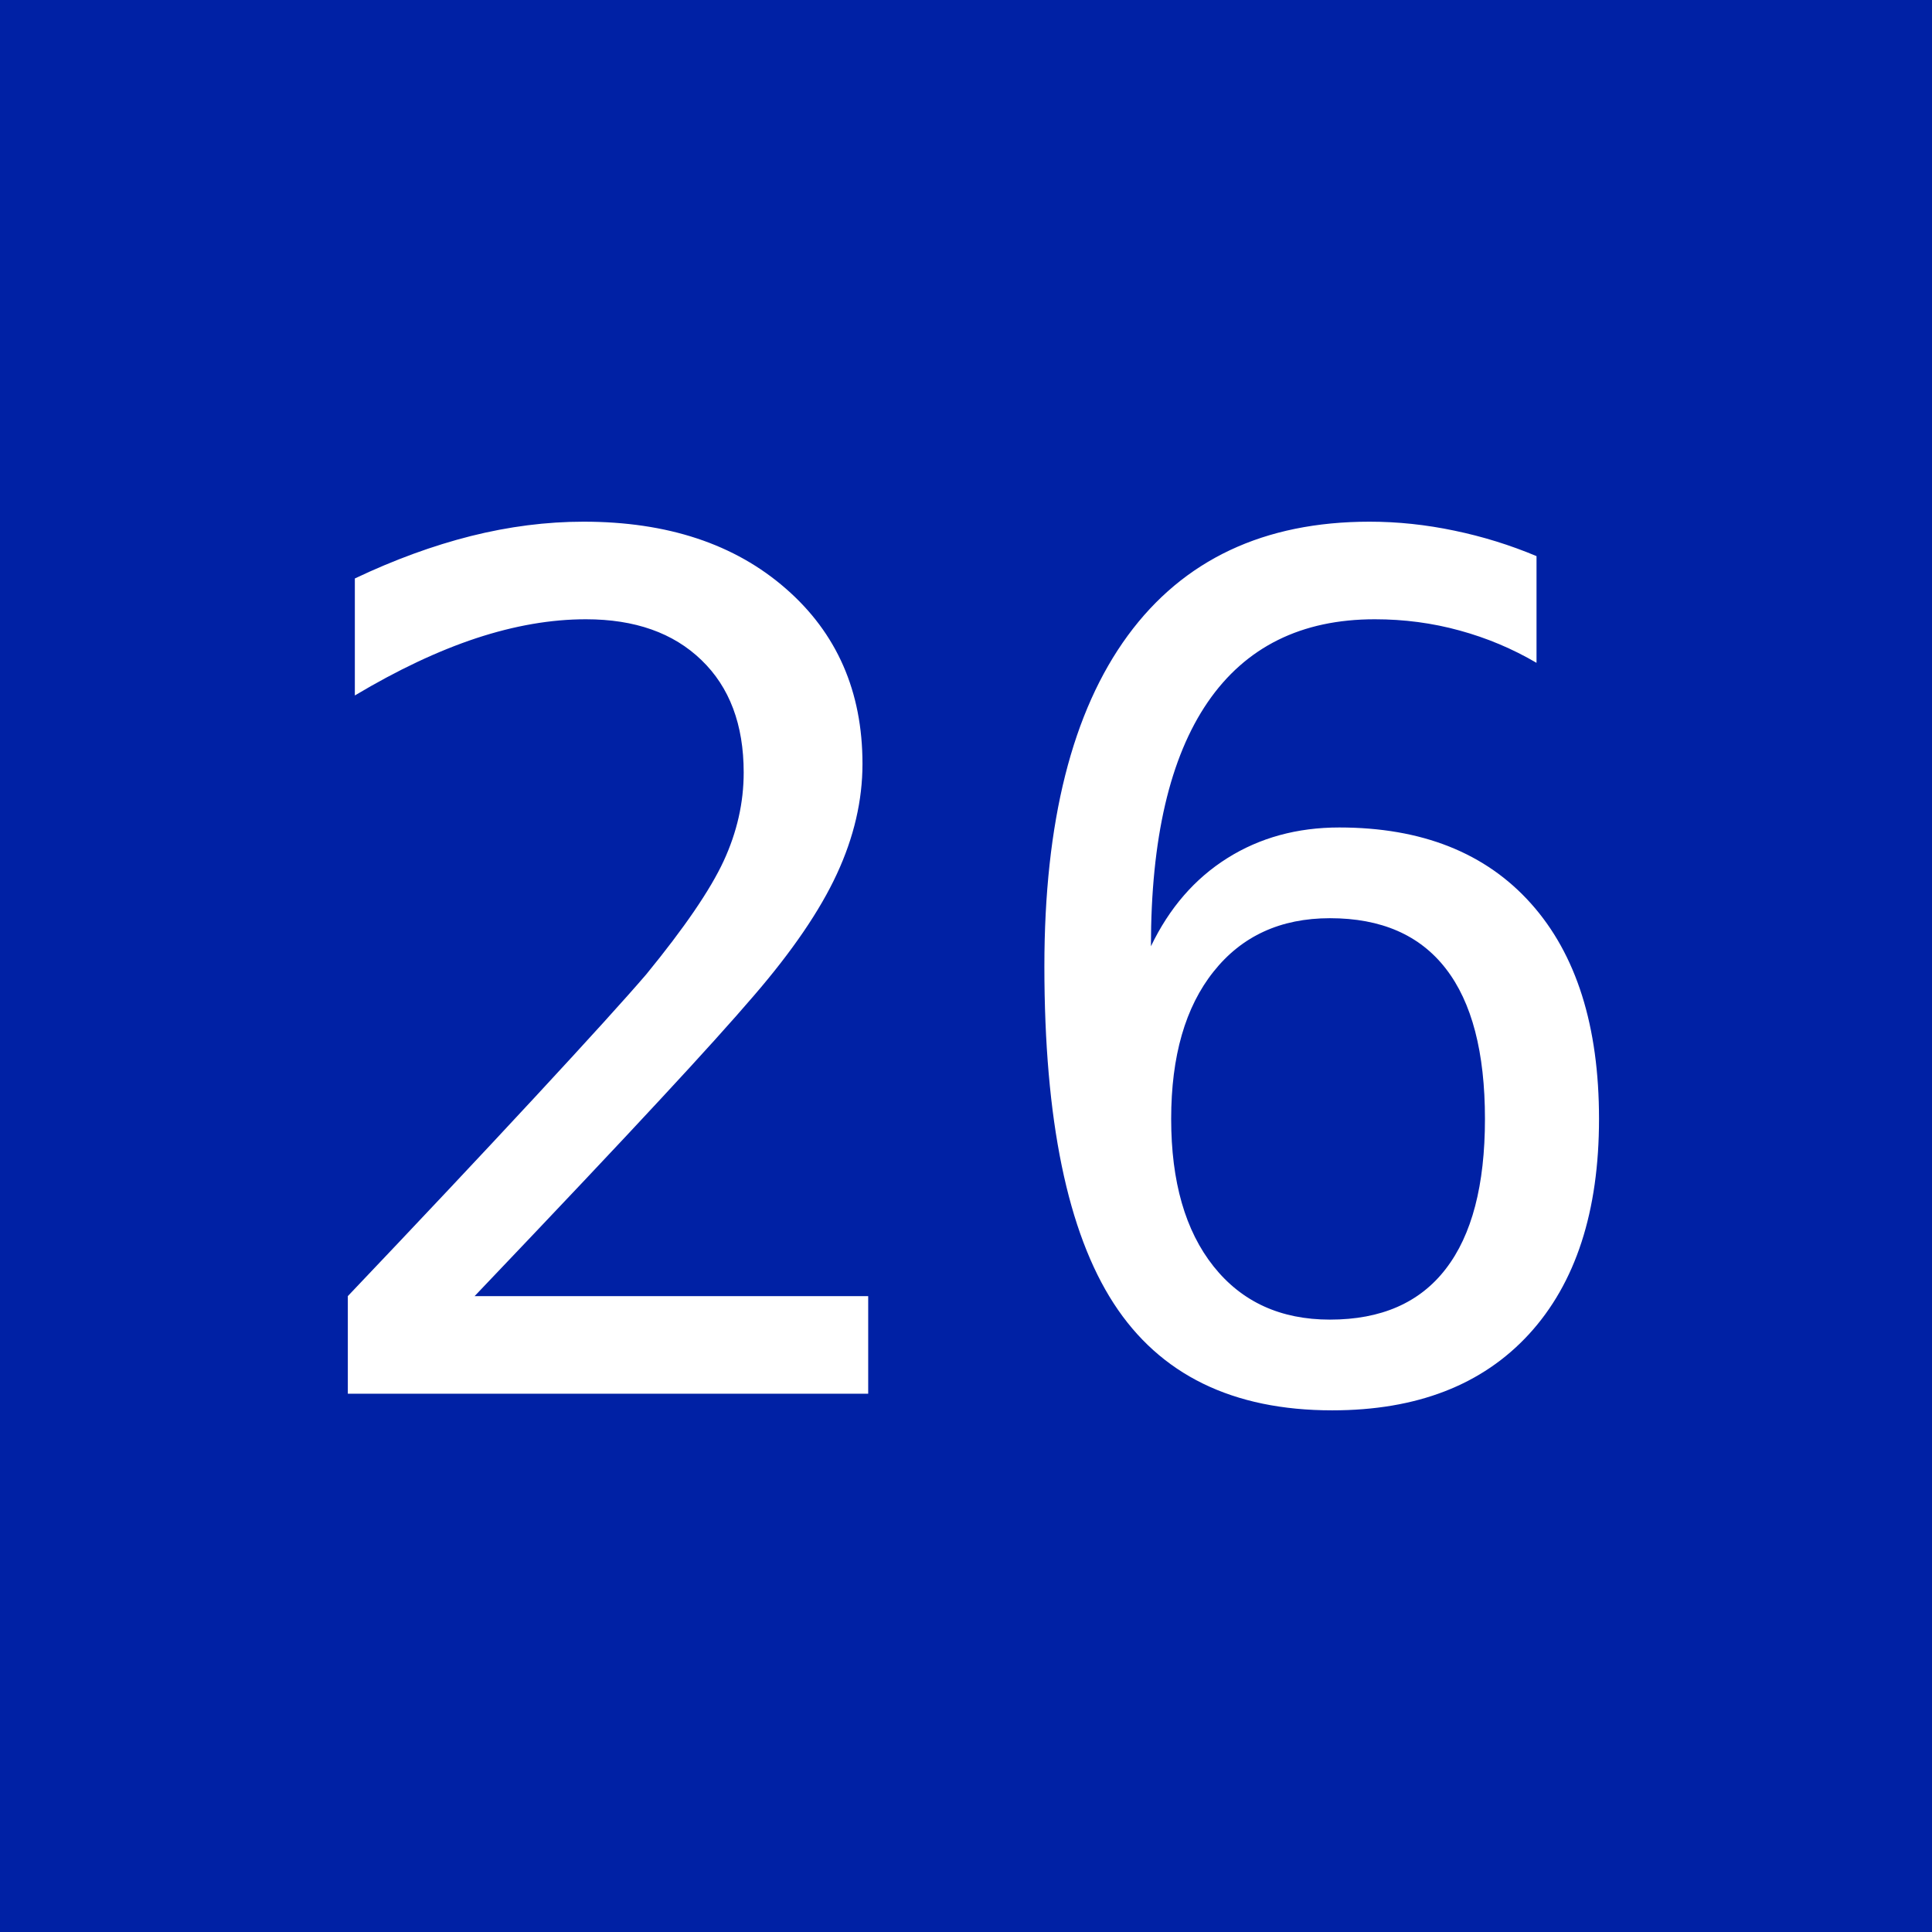
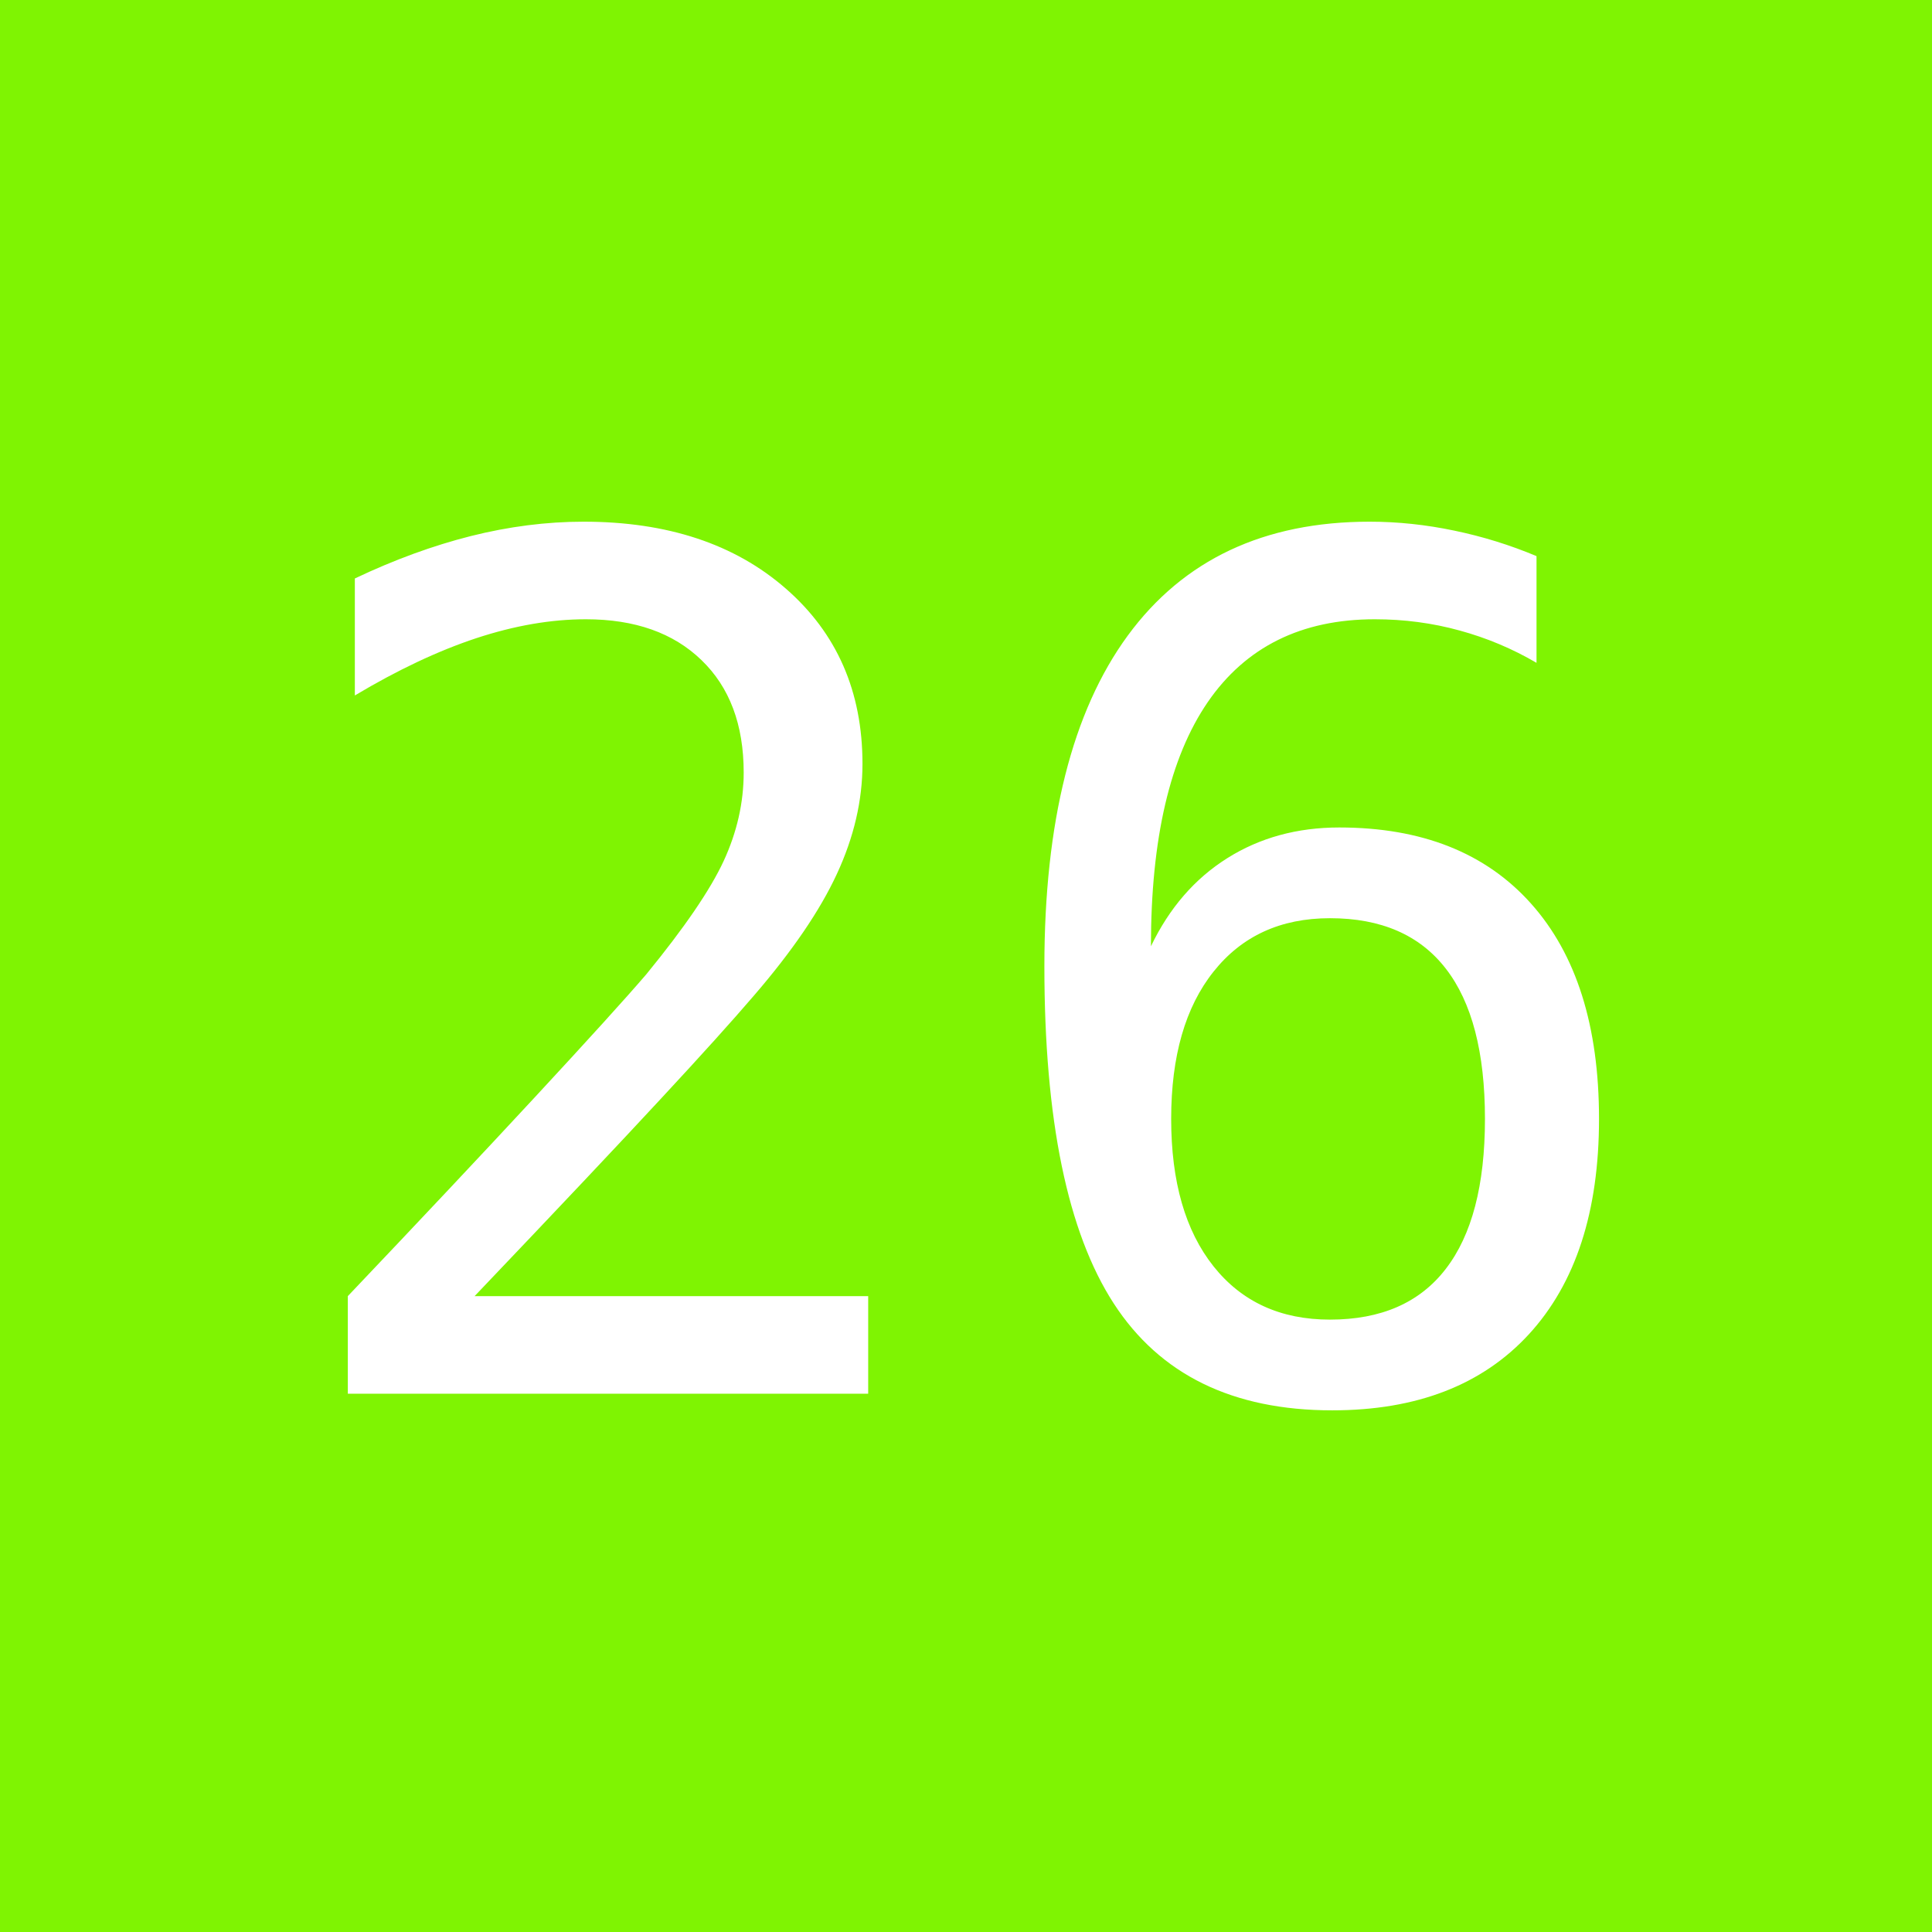
<svg xmlns="http://www.w3.org/2000/svg" width="52.211mm" height="52.211mm" viewBox="0 0 185 185" id="svg2" version="1.1">
  <defs id="defs4" />
  <g id="layer1" transform="translate(-125.5531,-92.80733)" style="display:inline">
-     <path style="opacity:1;fill:#0021a5;fill-opacity:1" d="m 125.553,185.307 0,-92.5 92.5,0 92.5,0 0,92.5 0,92.5 -92.5,0 -92.5,0 0,-92.5 z" id="path5020" />
+     <path style="opacity:1;fill:#7ff402;fill-opacity:1" d="m 125.553,185.307 0,-92.5 92.5,0 92.5,0 0,92.5 0,92.5 -92.5,0 -92.5,0 0,-92.5 z" id="path5020" />
    <text xml:space="preserve" style="font-style:normal;font-weight:normal;font-size:40px;line-height:125%;font-family:sans-serif;letter-spacing:0px;word-spacing:0px;fill:#000000;fill-opacity:1;stroke:none;stroke-width:1px;stroke-linecap:butt;stroke-linejoin:miter;stroke-opacity:1" x="150.515" y="226.259" id="text5024">
      <tspan id="tspan5026" x="150.515" y="226.259" style="font-style:normal;font-variant:normal;font-weight:normal;font-stretch:normal;font-size:112.5px;font-family:monospace;-inkscape-font-specification:monospace;fill:#ffffff">26</tspan>
    </text>
  </g>
</svg>
